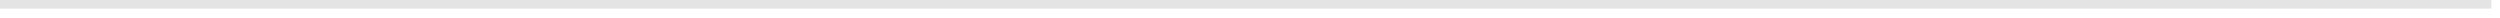
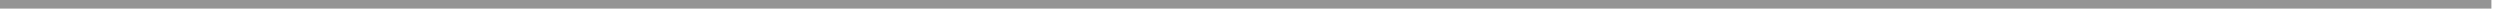
<svg xmlns="http://www.w3.org/2000/svg" version="1.1" width="291px" height="2px">
-   <g transform="matrix(1 0 0 1 -60 -328 )">
-     <path d="M 60 328.5  L 350 328.5  " stroke-width="1" stroke="#e4e4e4" fill="none" />
+   <g transform="matrix(1 0 0 1 -60 -363 )">
+     <path d="M 60 363.5  L 350 363.5  " stroke-width="1" stroke="#949494" fill="none" />
  </g>
</svg>
